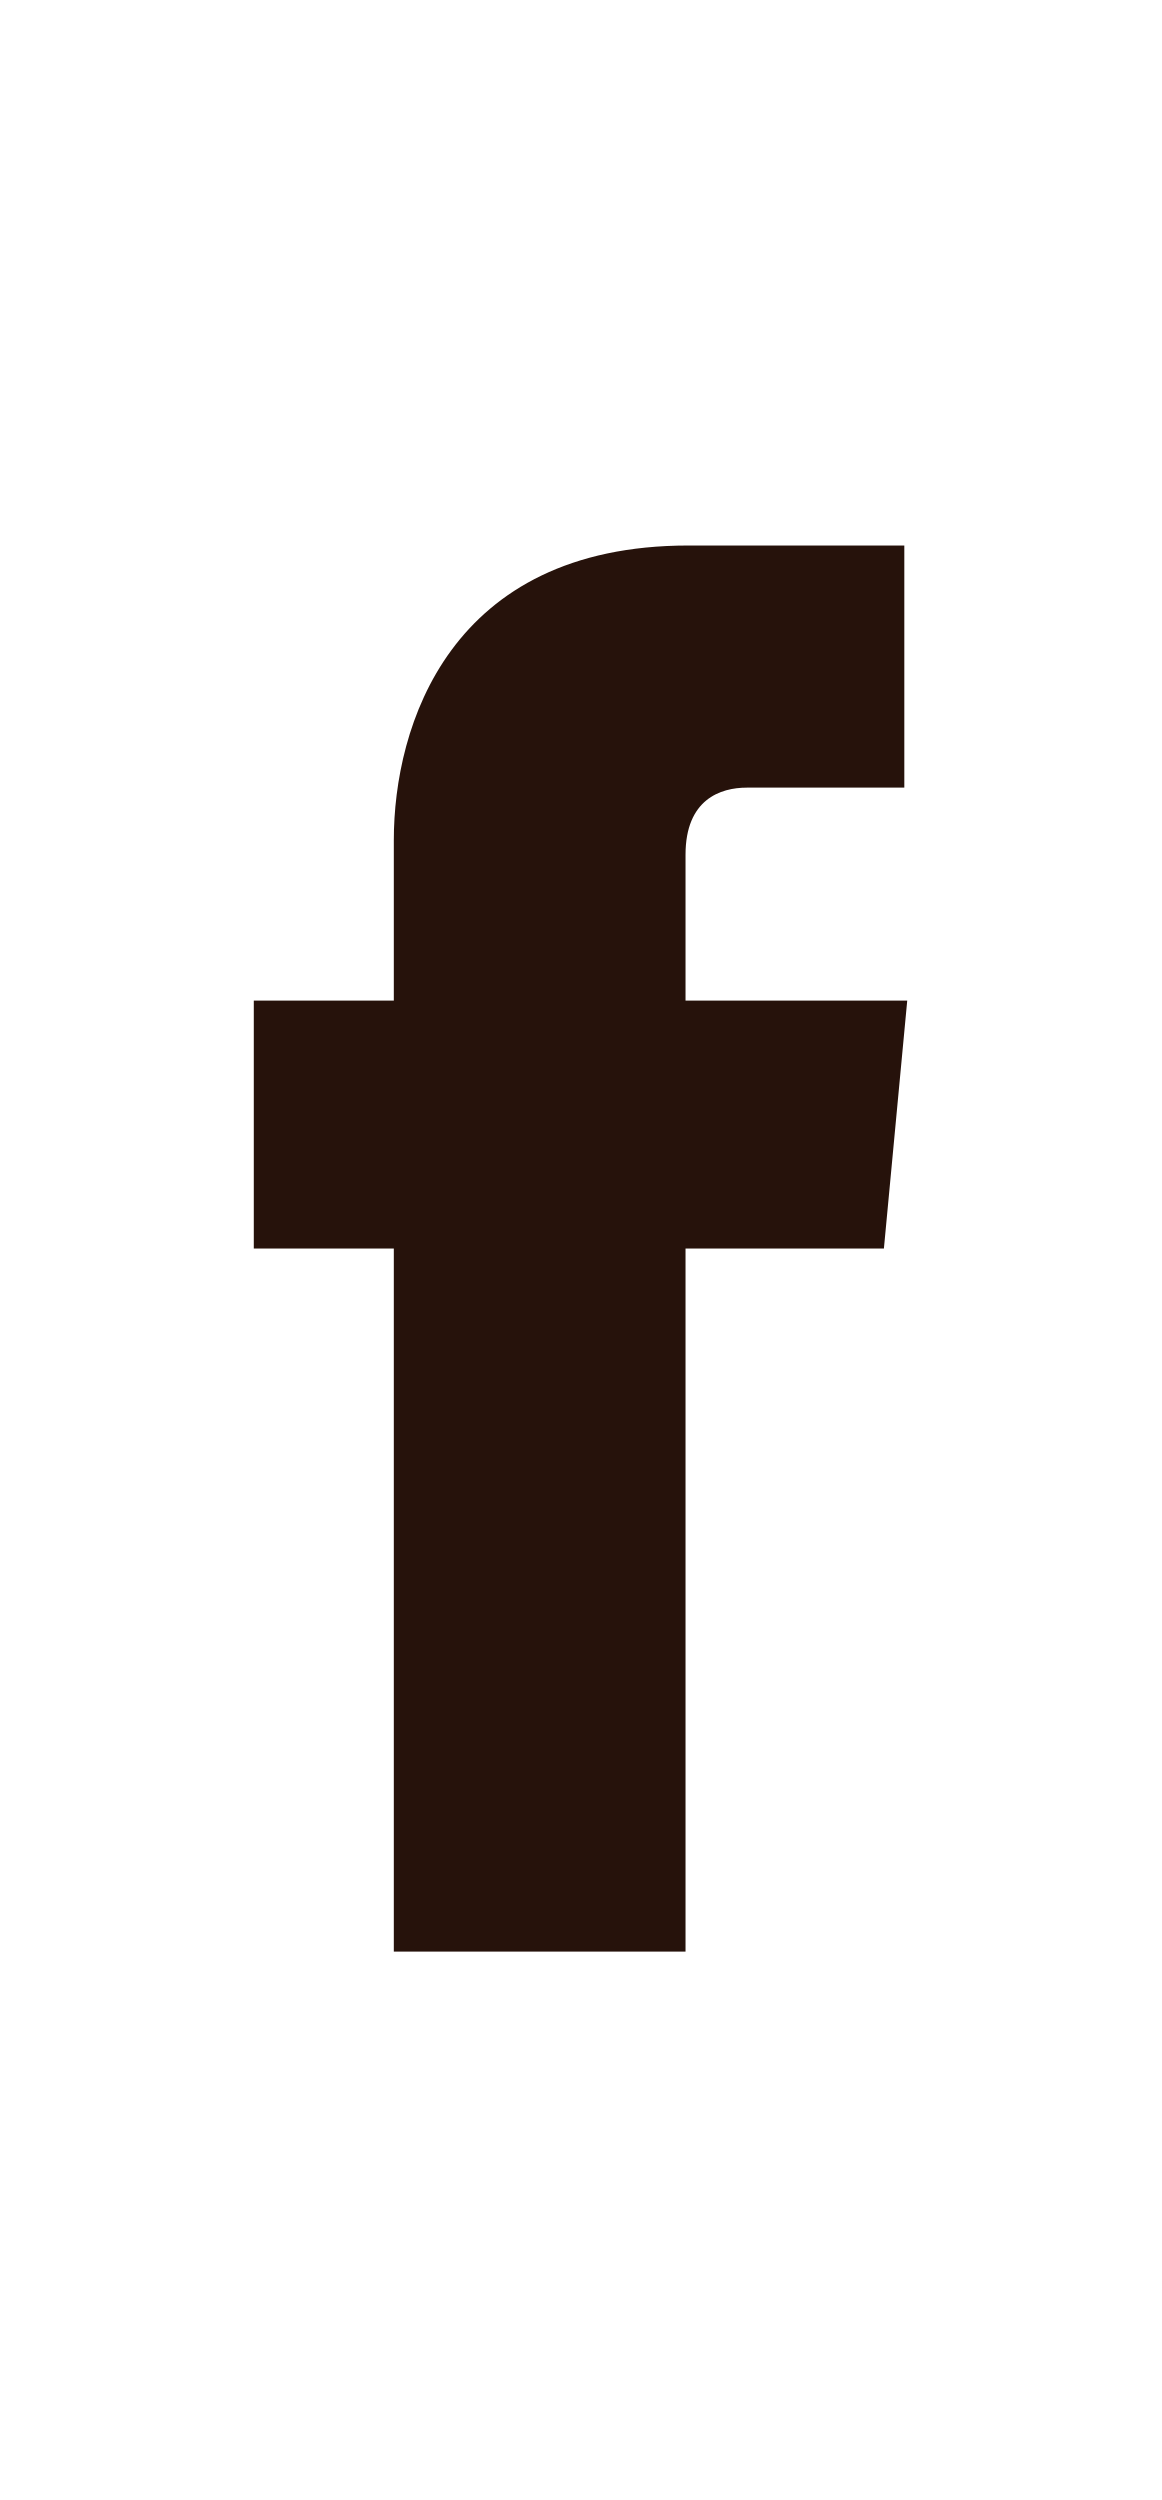
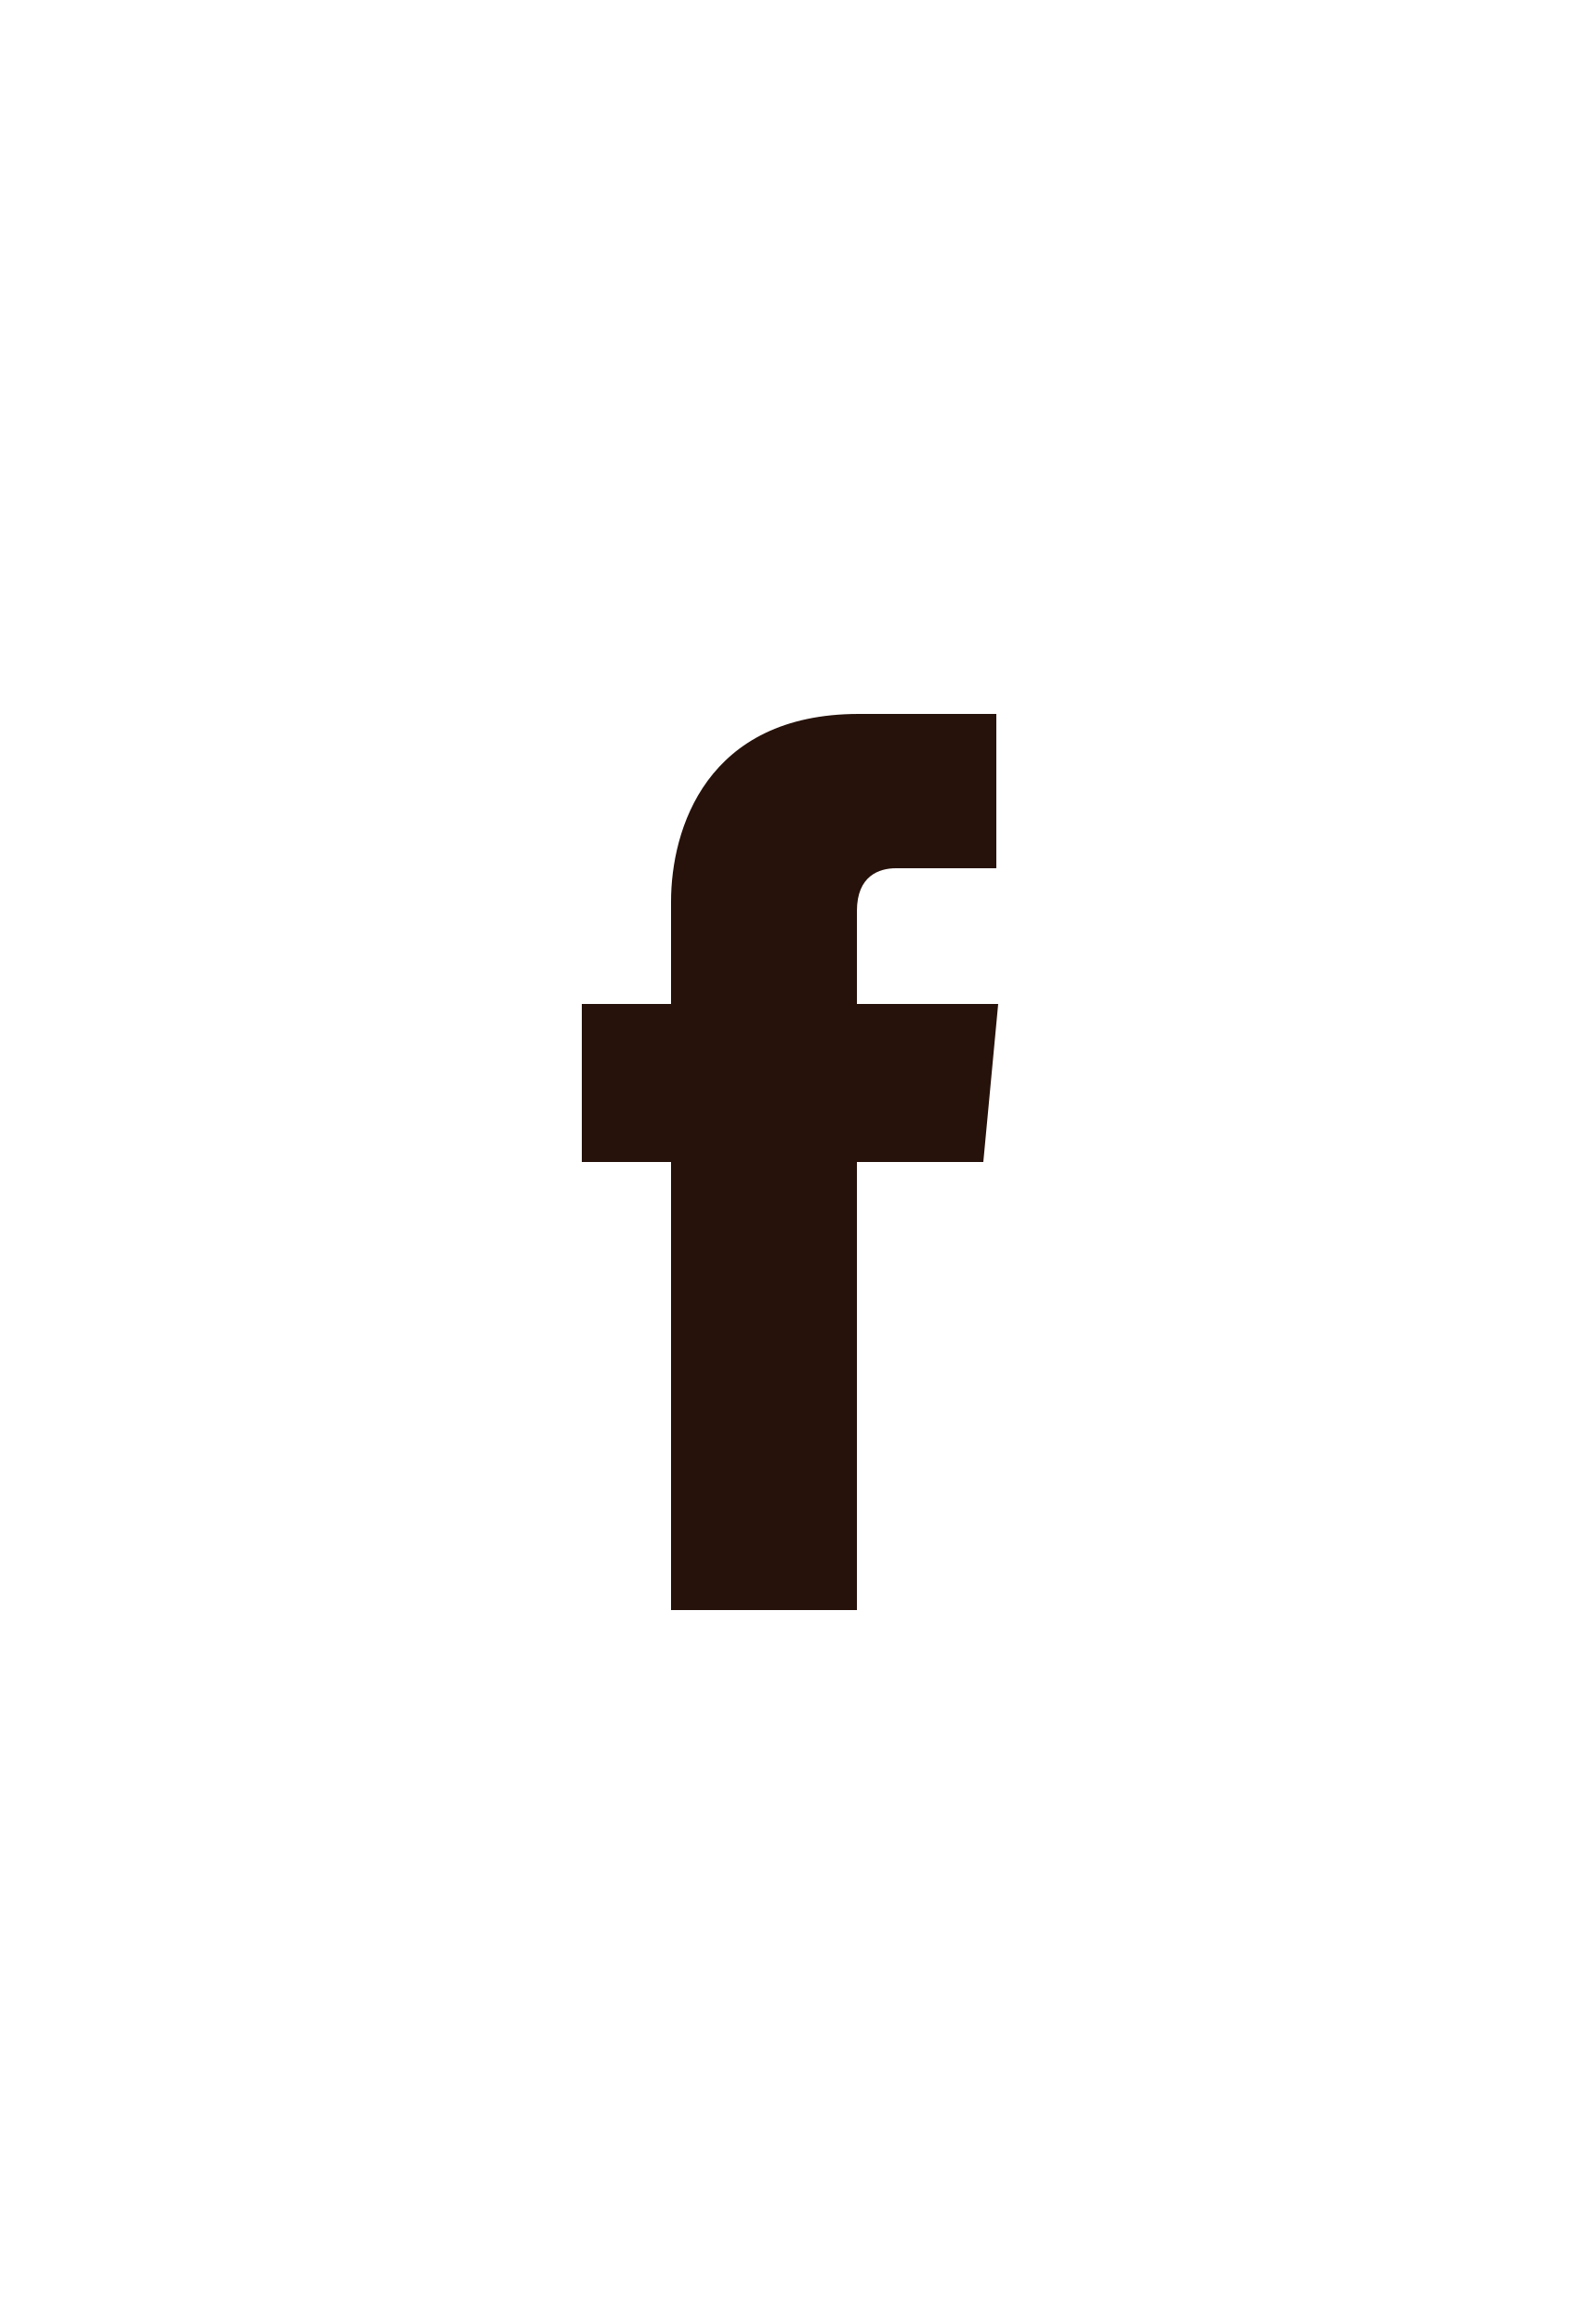
- <svg xmlns="http://www.w3.org/2000/svg" version="1.1" id="Layer_1" x="0px" y="0px" width="39.8px" height="85.7px" viewBox="-375 264.3 39.8 85.7" style="enable-background:new -375 264.3 39.8 85.7;" xml:space="preserve">
+ <svg xmlns="http://www.w3.org/2000/svg" version="1.1" id="Layer_1" x="0px" y="0px" width="85px" height="125px" viewBox="-353 550 85 125" style="enable-background:new -353 550 85 125;" xml:space="preserve">
  <style type="text/css">
	.st0{fill:#26120B;}
</style>
-   <path class="st0" d="M-343.9,298.6h-7.6v-5c0-1.9,1.2-2.3,2.1-2.3s5.4,0,5.4,0V283h-7.4c-8.2,0-10.1,6.2-10.1,10.1v5.5h-4.8v8.5h4.8  c0,10.9,0,24.1,0,24.1h10c0,0,0-13.3,0-24.1h6.8L-343.9,298.6z" />
+   <path class="st0" d="M-299.3,604h-7.6v-5c0-1.9,1.2-2.3,2.1-2.3c0.9,0,5.4,0,5.4,0v-8.3l-7.4,0c-8.2,0-10.1,6.2-10.1,10.1v5.5h-4.8  v8.5h4.8c0,10.9,0,24.1,0,24.1h10c0,0,0-13.3,0-24.1h6.8L-299.3,604z" />
</svg>
